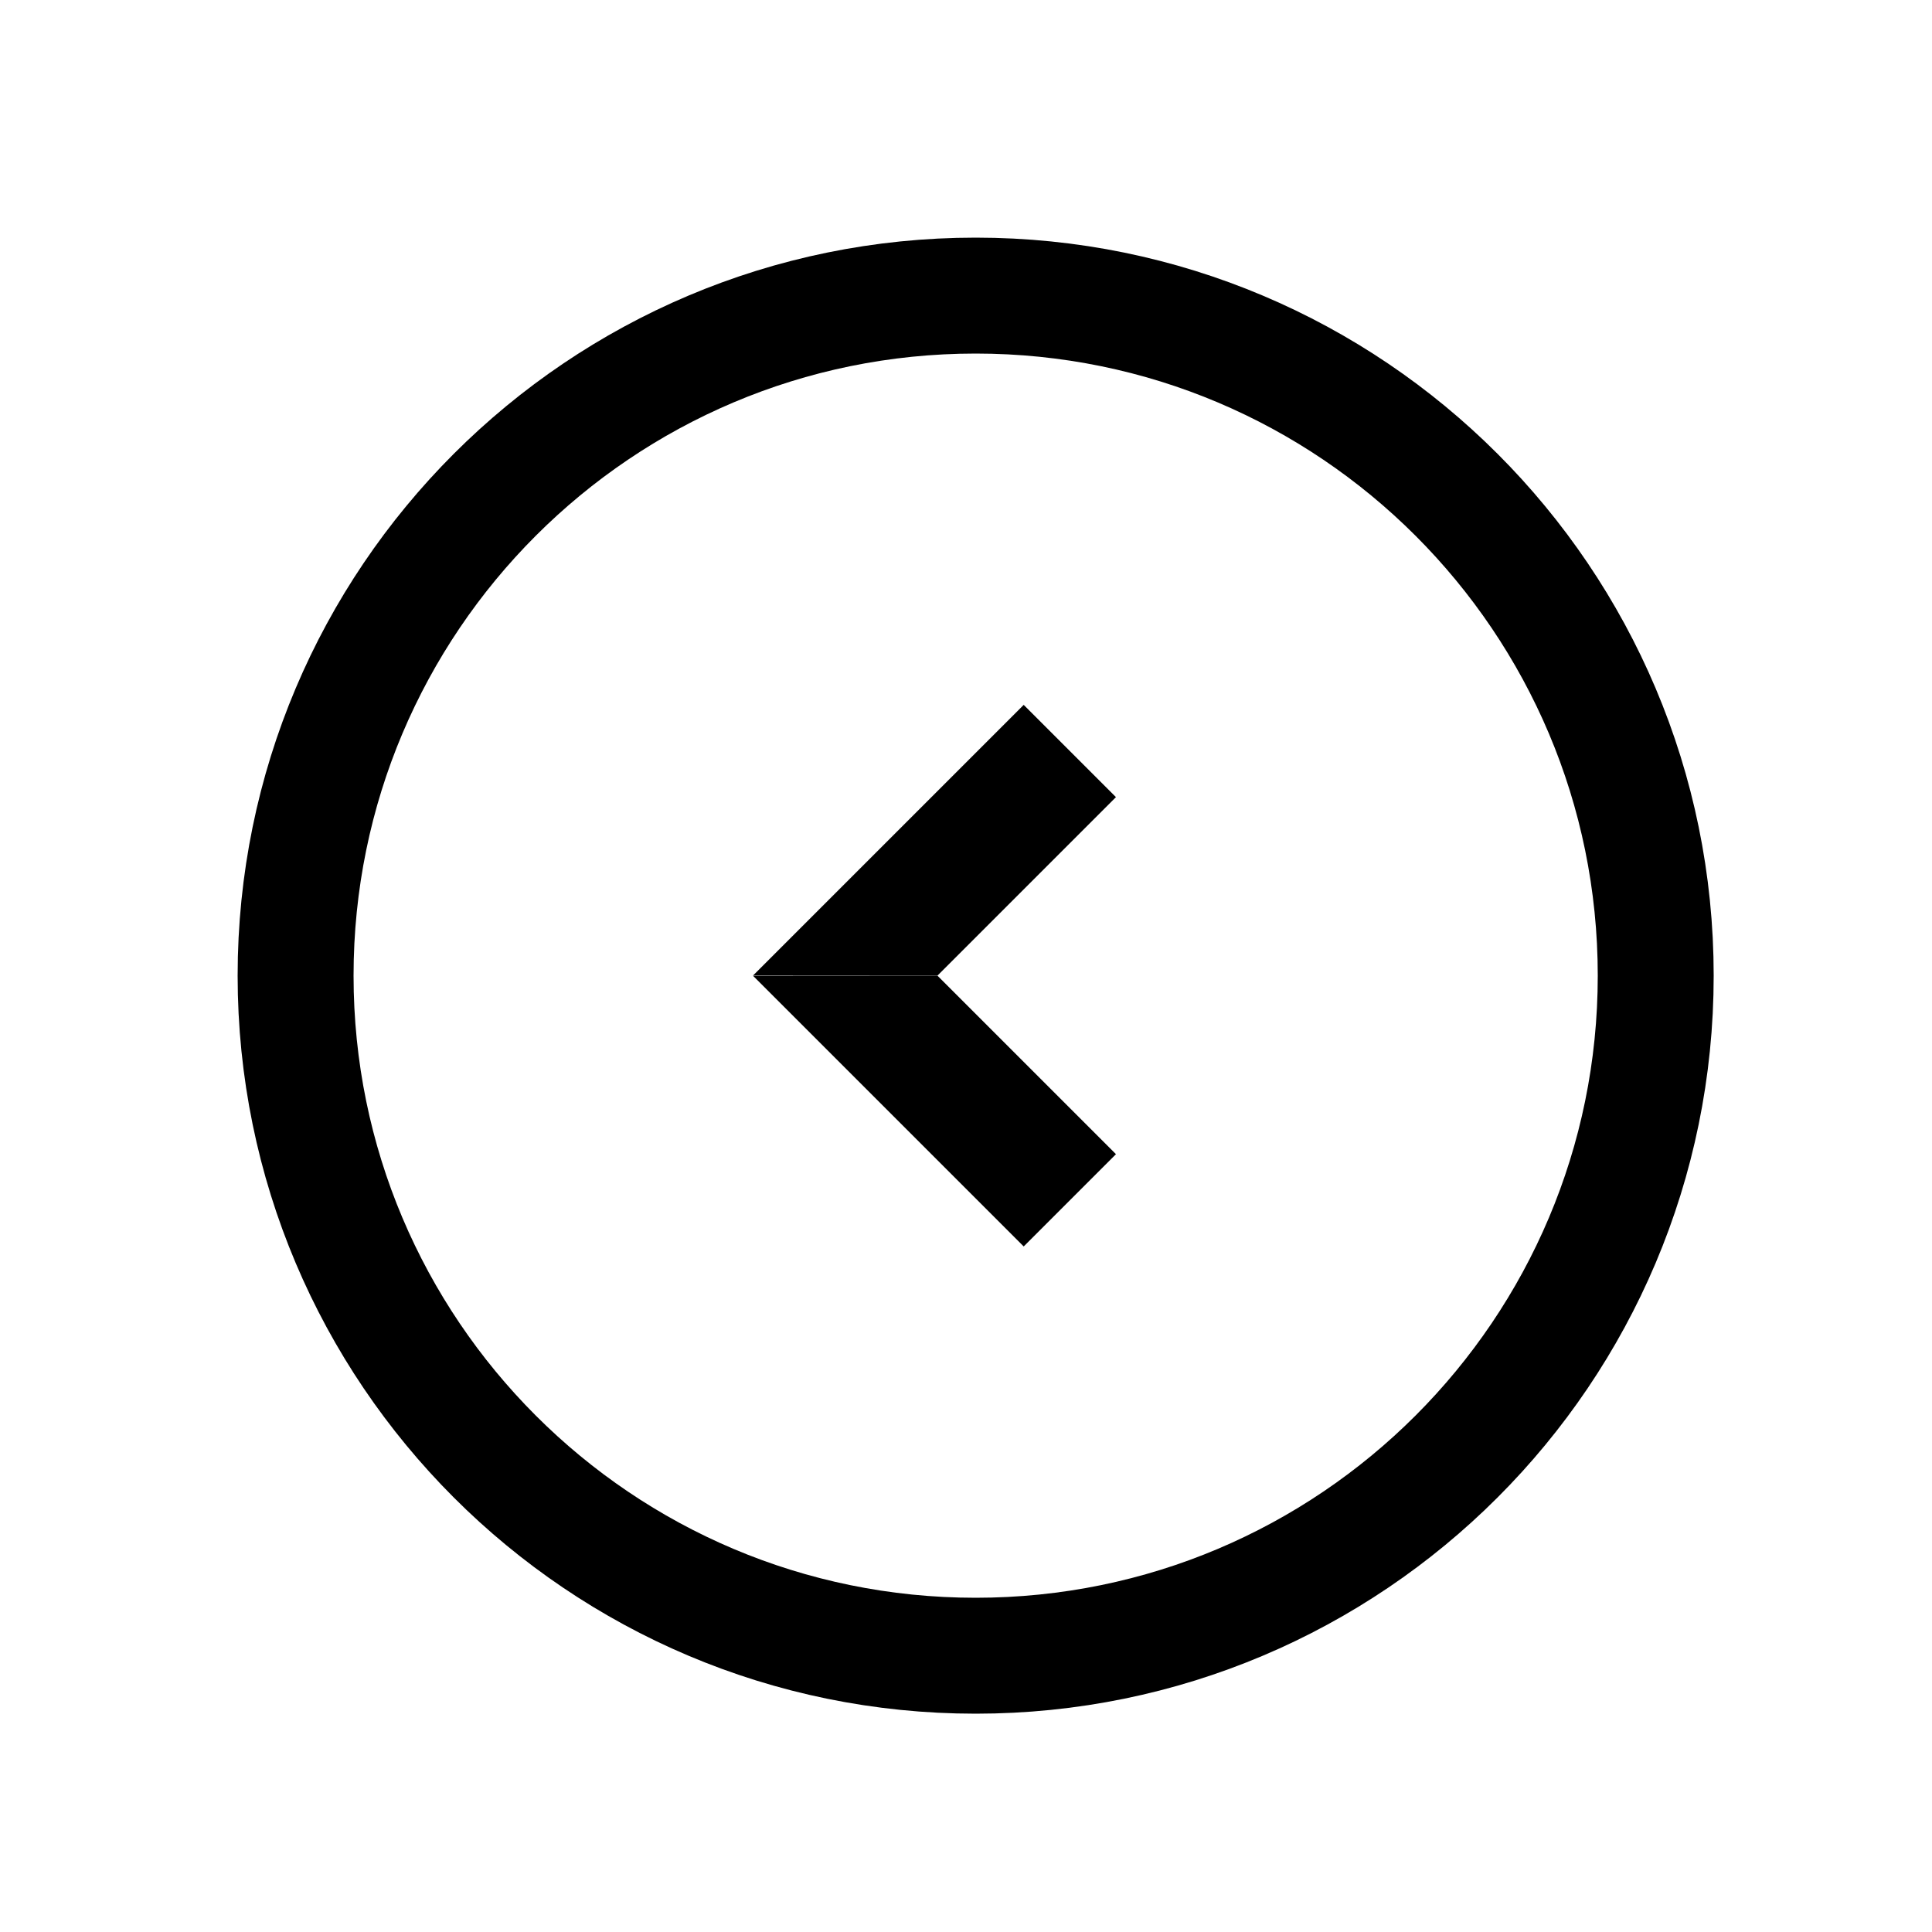
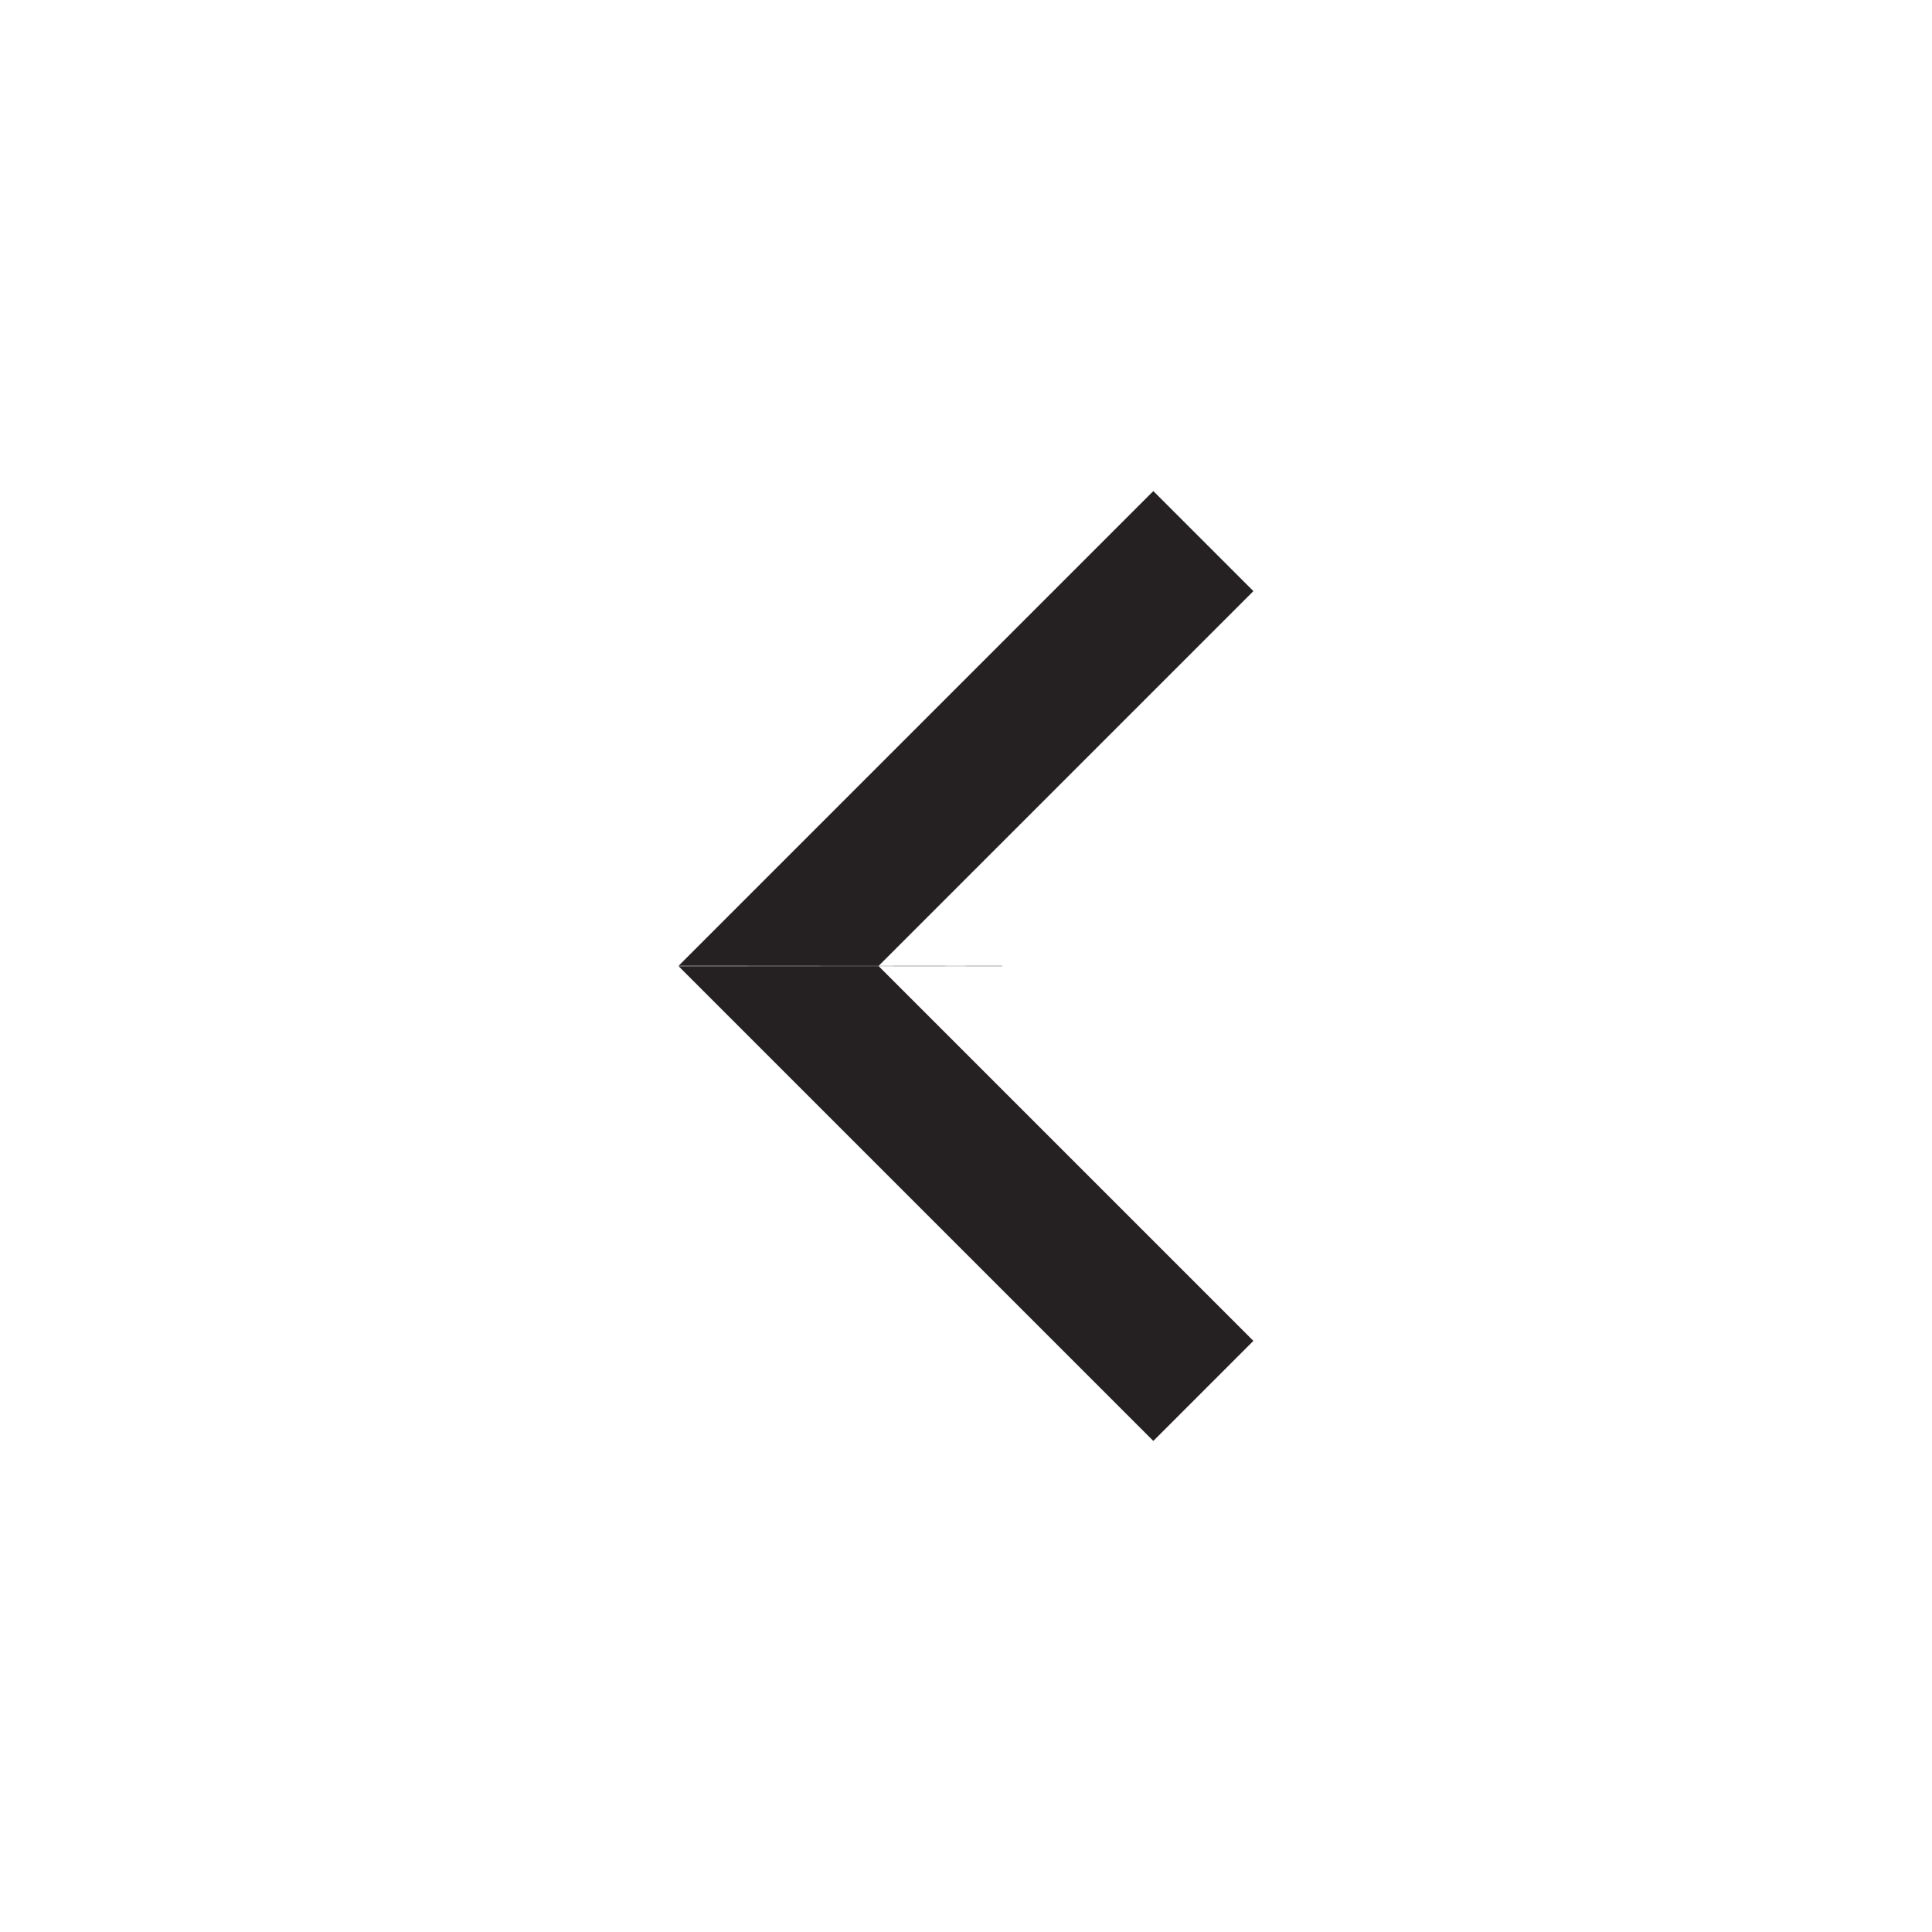
- <svg xmlns="http://www.w3.org/2000/svg" id="eNxslVJzdou1" viewBox="0 0 200 200" shape-rendering="geometricPrecision" text-rendering="geometricPrecision">
-   <g transform="matrix(.8 0 0 0.8 20.2 20.2)">
-     <ellipse rx="88" ry="88" transform="translate(101 101)" fill="none" stroke="#000" stroke-width="15" />
-     <path d="M63.276,100L98.299,64.977l11.939,11.939-23.1,23.1L63.276,100Z" transform="translate(8.916242 0.983071)" stroke-width="0.5" />
-     <path d="M63.276,100L98.299,64.977l11.939,11.939-23.1,23.1L63.276,100Z" transform="matrix(1 0 0-1 8.916242 201.0169)" stroke-width="0.5" />
+ <svg xmlns="http://www.w3.org/2000/svg" id="eSiA480325n1" viewBox="0 0 200 200" shape-rendering="geometricPrecision" text-rendering="geometricPrecision">
+   <g transform="matrix(.85 0 0 0.85 15 15)">
+     <path d="M61.24,99.972l57.812-57.812l12.186,12.186-45.626,45.626l15.035.011-.017.017.017.017-15.035.011l45.626,45.626-12.186,12.186-57.812-57.812l39.389-.028-39.389-.028Z" transform="translate(3.761345 0)" fill="#252021" stroke-width="0.5" />
  </g>
</svg>
